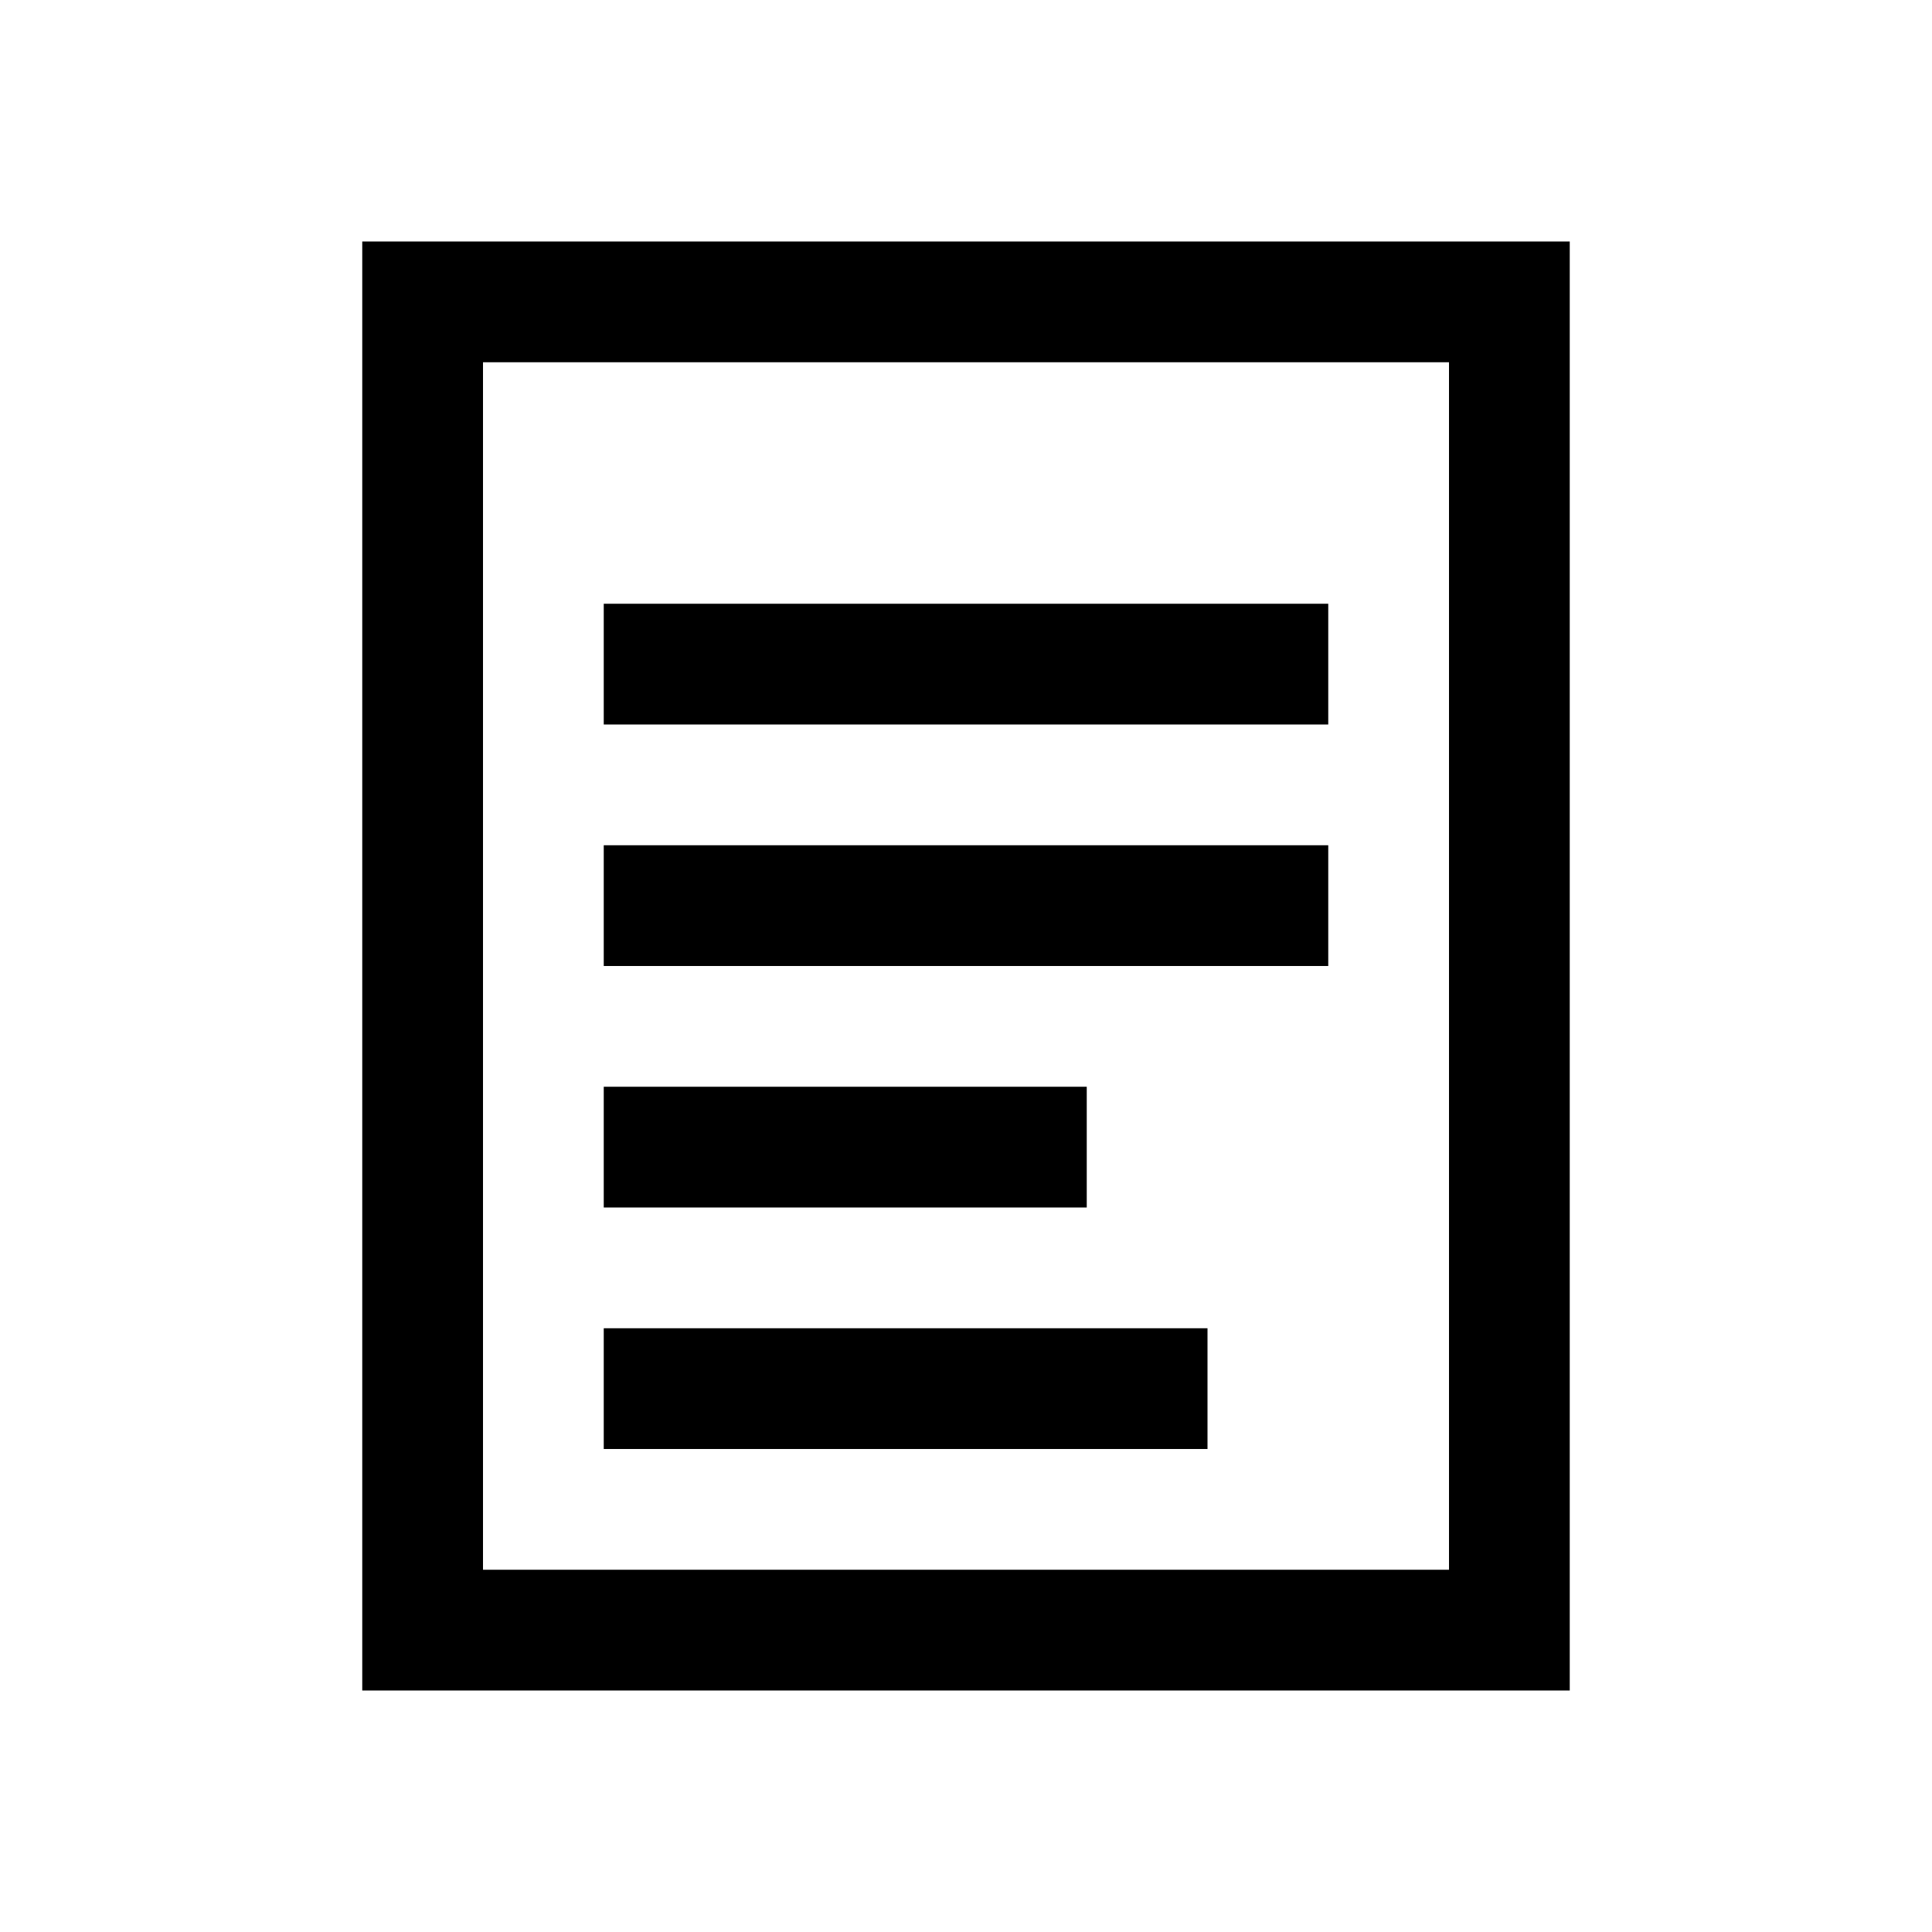
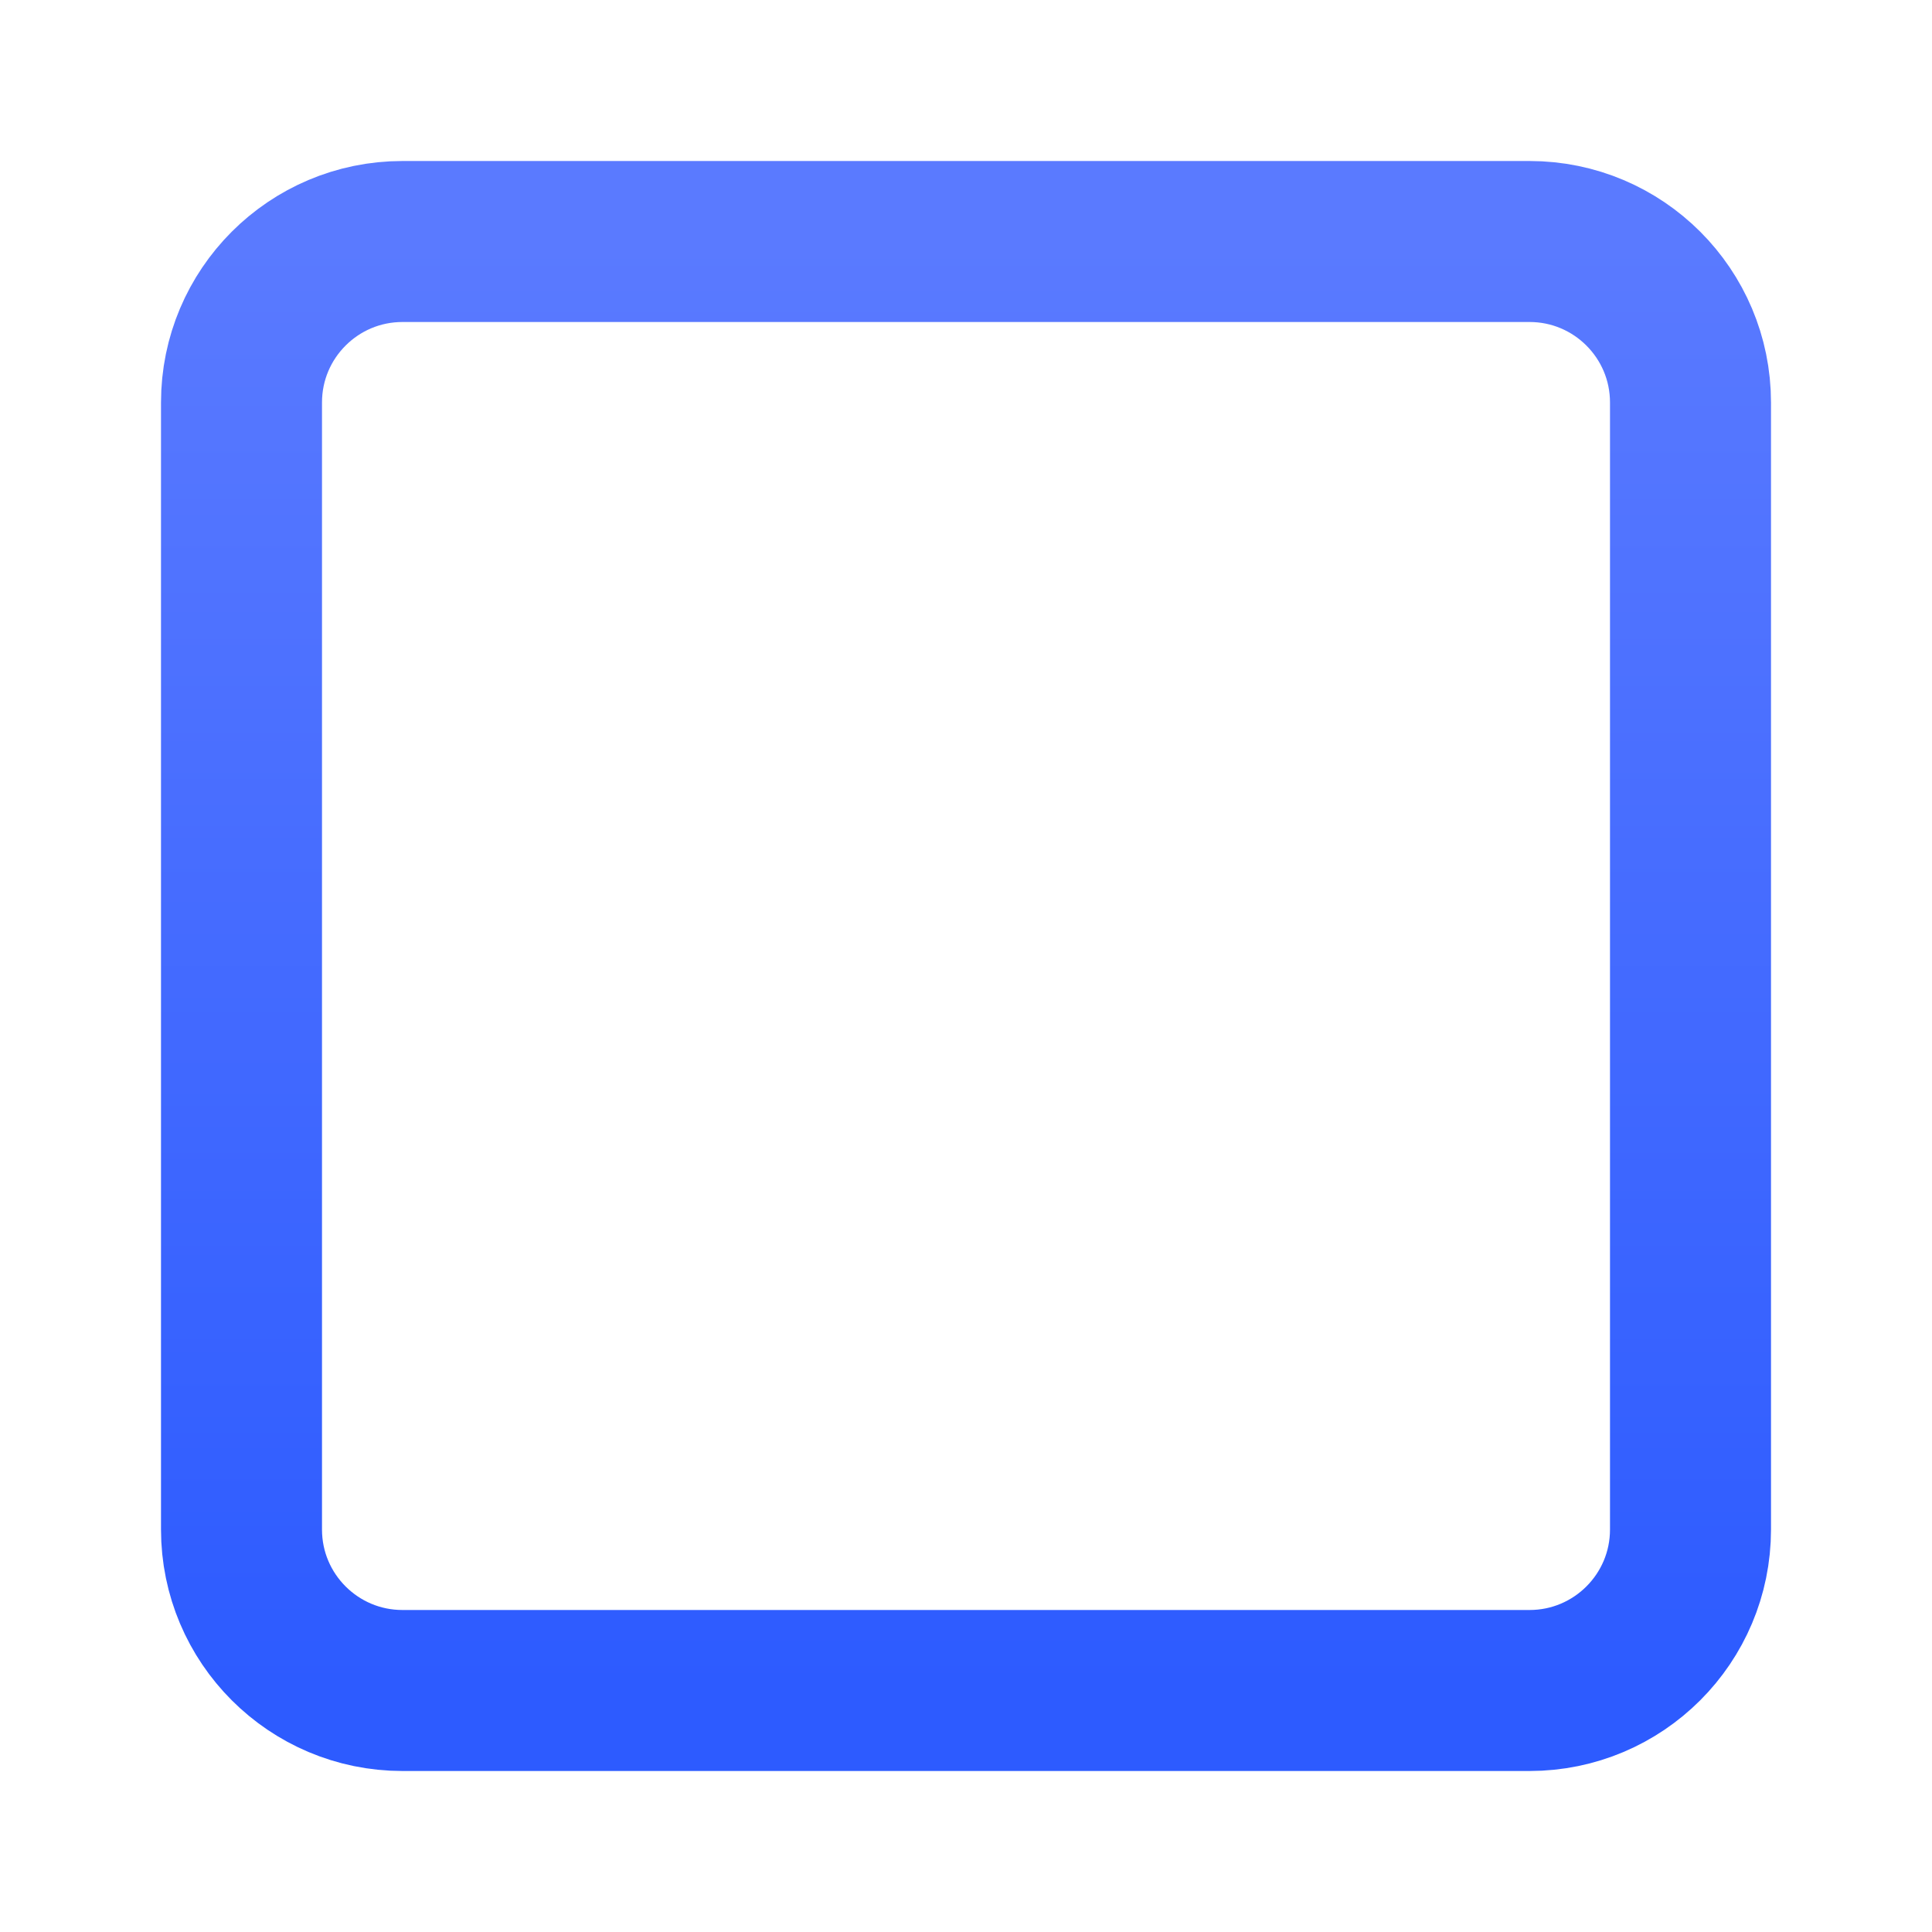
- <svg xmlns="http://www.w3.org/2000/svg" width="16" height="16" viewBox="0 0 16 16">
-   <path fill="currentColor" d="M3 2h10v12H3V2zm1 1v10h8V3H4z" />
-   <path fill="currentColor" d="M5 5h6v1H5V5zm0 2h6v1H5V7zm0 2h4v1H5V9zm0 2h5v1H5v-1z" />
+ <svg xmlns="http://www.w3.org/2000/svg" width="24" height="24" viewBox="0 0 24 24">
+   <defs>
+     <linearGradient id="blue" x1="0%" y1="0%" x2="0%" y2="100%">
+       <stop offset="0%" style="stop-color:#5A7AFF" />
+       <stop offset="100%" style="stop-color:#2D5BFF" />
+     </linearGradient>
+   </defs>
+   <rect x="3" y="3" width="18" height="18" rx="2" ry="2" fill="none" stroke="url(#blue)" stroke-width="2" />
+   <line x1="7" y1="8" x2="17" y2="8" stroke="url(#blue)" stroke-width="2" stroke-linecap="round" />
+   <line x1="7" y1="12" x2="17" y2="12" stroke="url(#blue)" stroke-width="2" stroke-linecap="round" />
+   <line x1="7" y1="16" x2="13" y2="16" stroke="url(#blue)" stroke-width="2" stroke-linecap="round" />
</svg>
